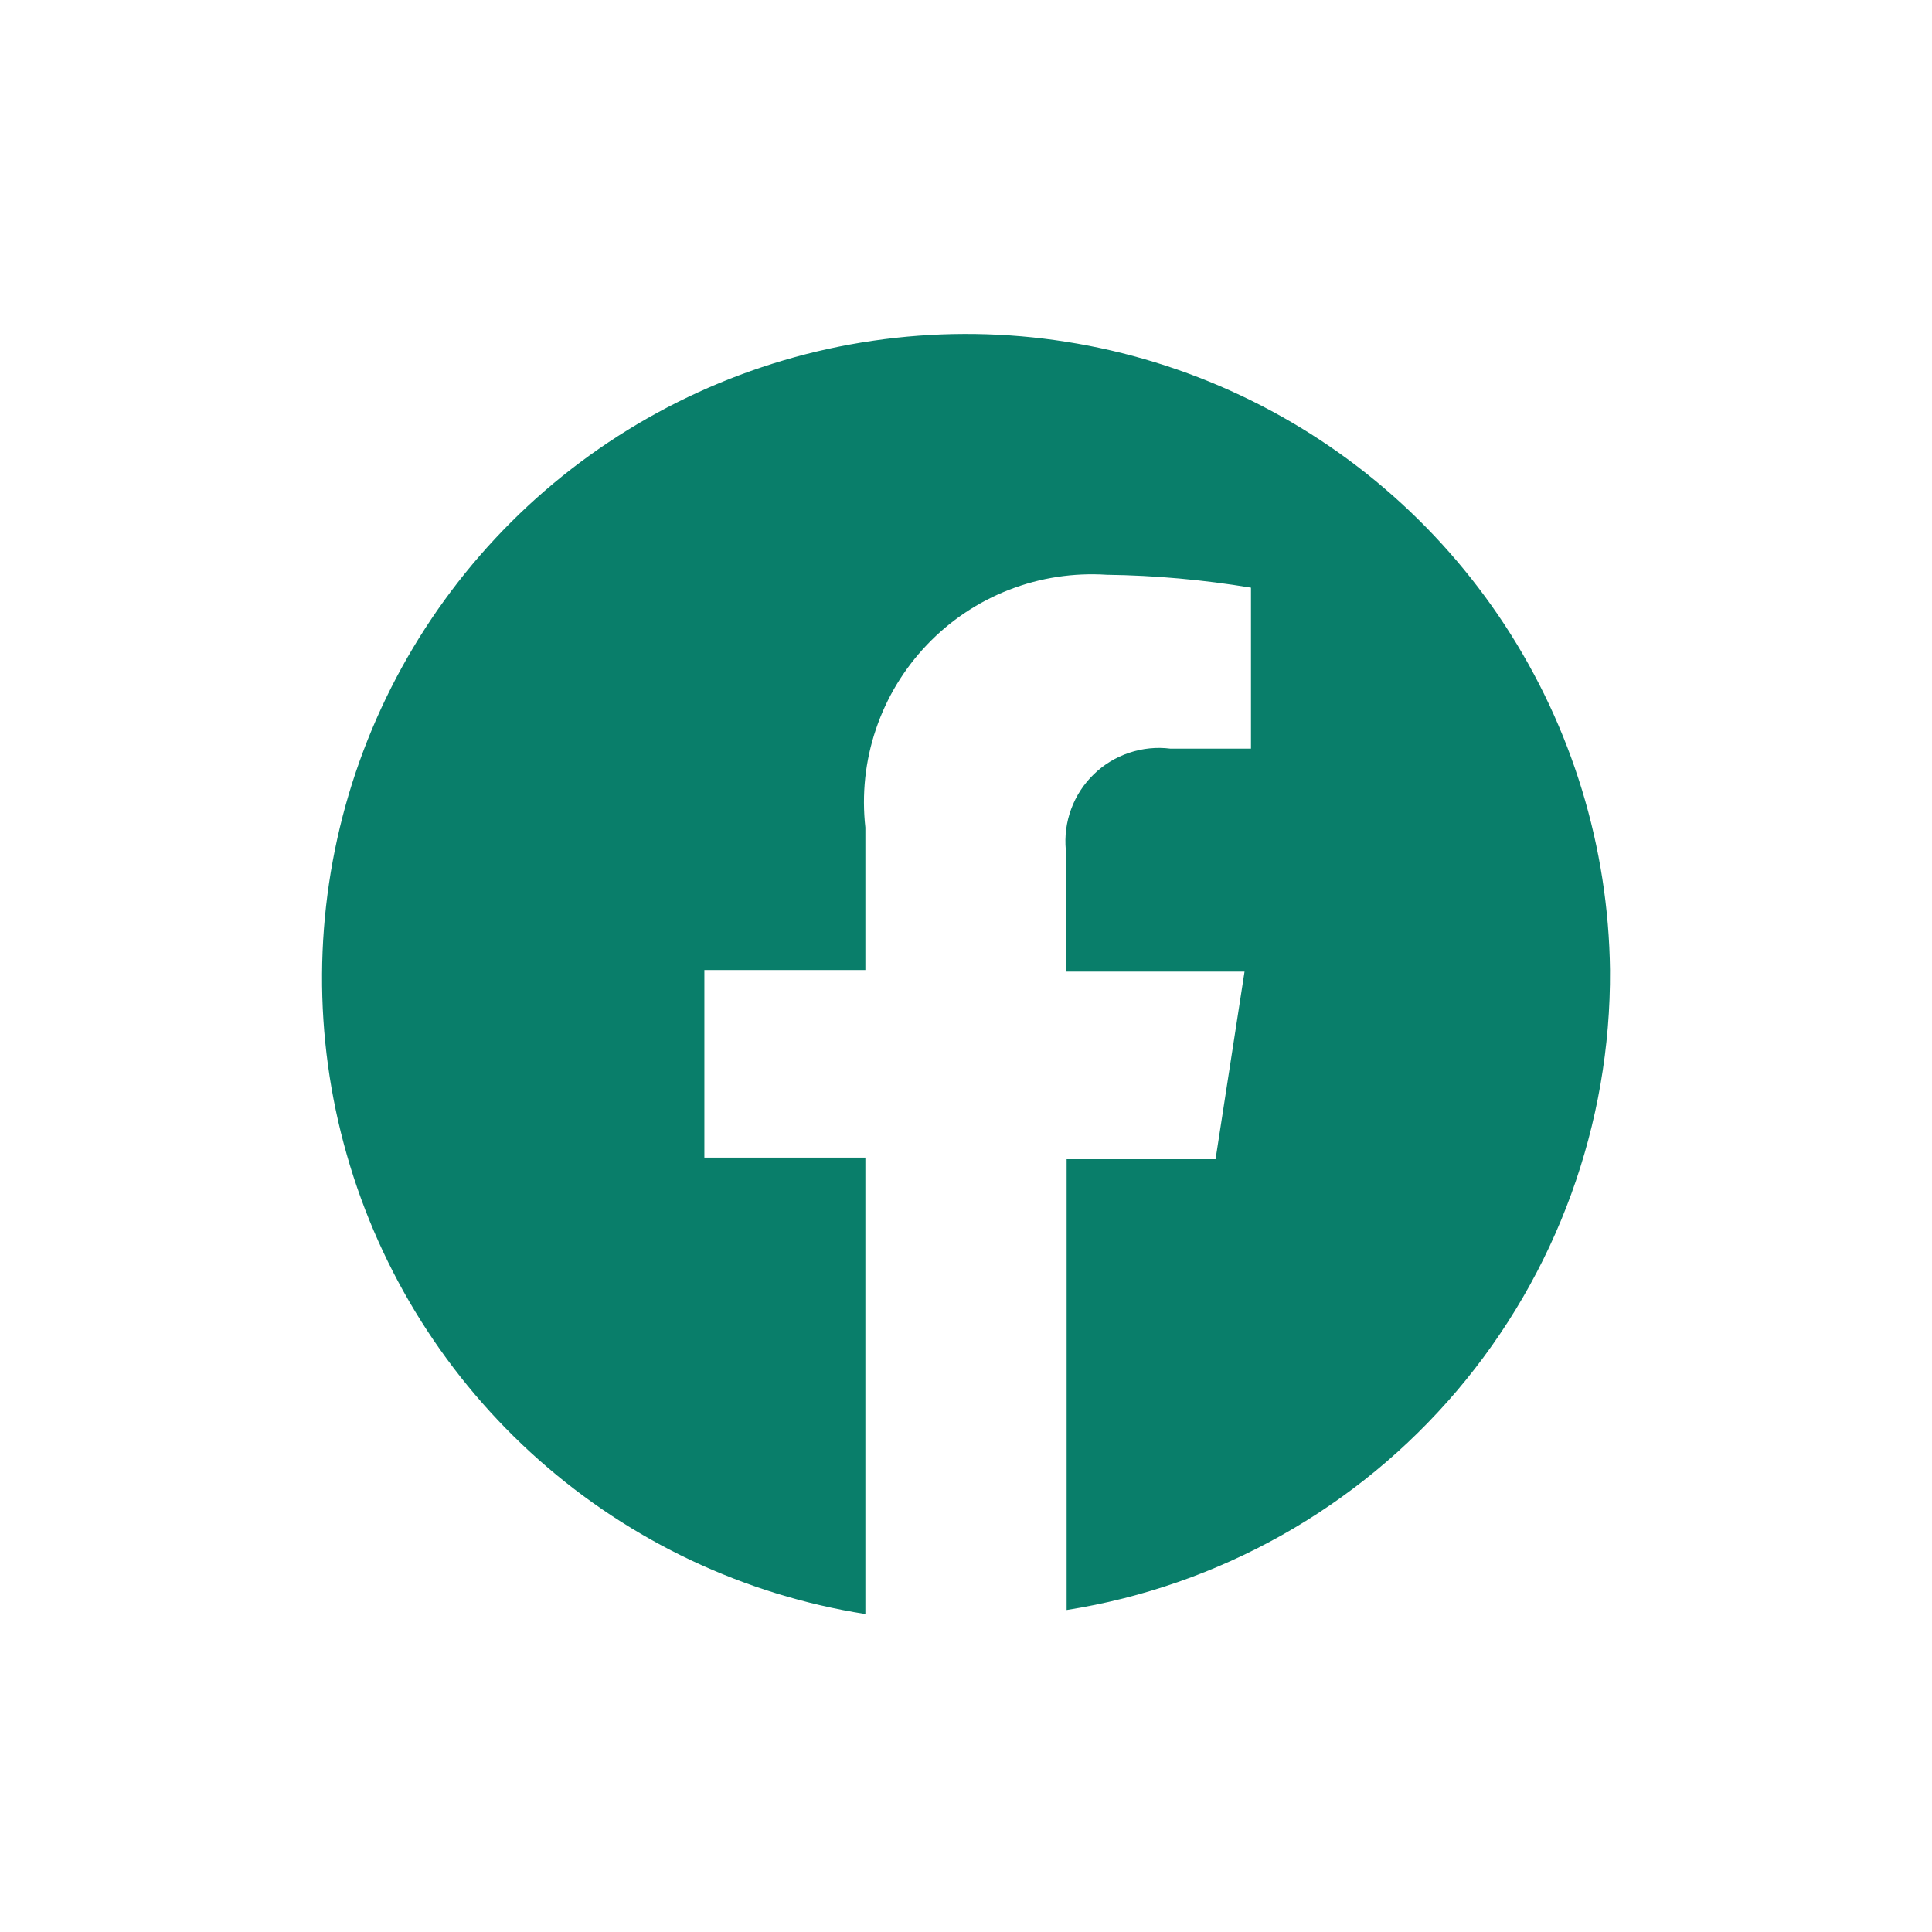
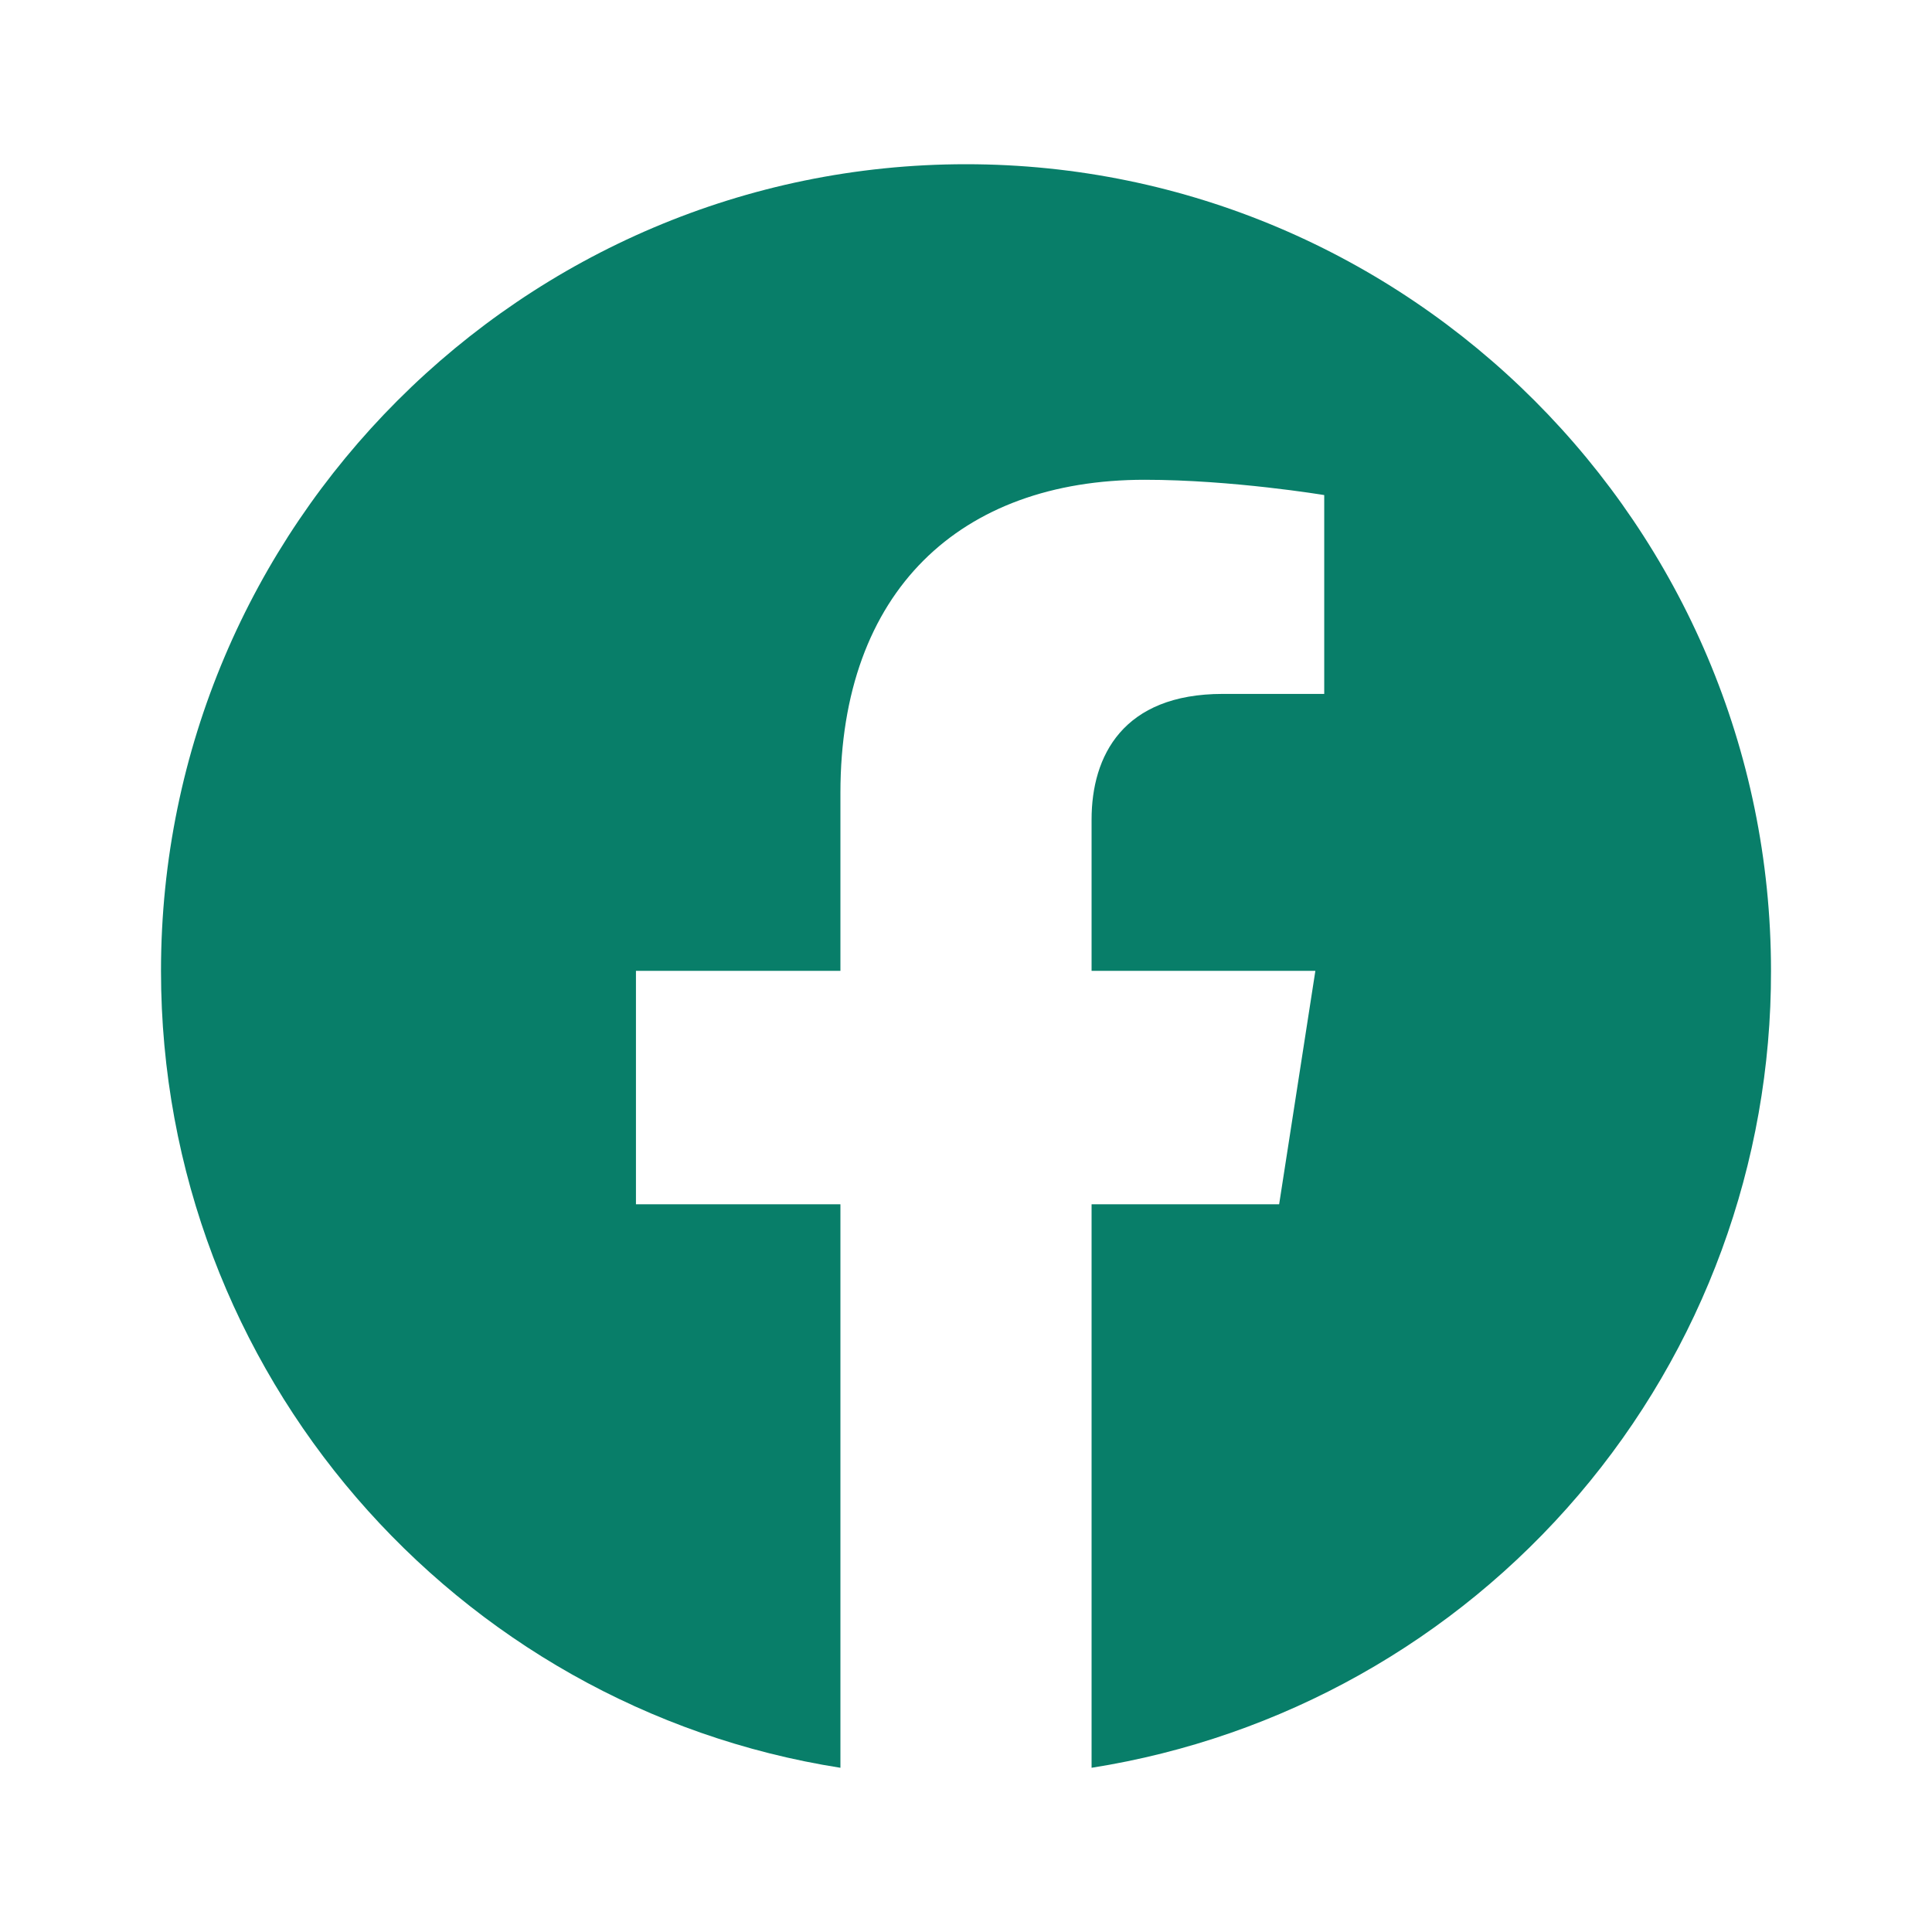
- <svg xmlns="http://www.w3.org/2000/svg" width="800px" height="800px" viewBox="0 0 24 24" fill="none">
+ <svg xmlns="http://www.w3.org/2000/svg" fill="#087E69" width="800px" height="800px" viewBox="0 0 24 24">
  <g id="SVGRepo_bgCarrier" stroke-width="0" />
  <g id="SVGRepo_tracerCarrier" stroke-linecap="round" stroke-linejoin="round" />
  <g id="SVGRepo_iconCarrier">
-     <path d="M20 12.05C19.981 10.525 19.527 9.038 18.692 7.763C17.856 6.488 16.673 5.478 15.283 4.853C13.892 4.227 12.352 4.012 10.843 4.233C9.335 4.453 7.921 5.1 6.767 6.097C5.614 7.095 4.77 8.401 4.334 9.862C3.899 11.323 3.889 12.878 4.308 14.344C4.726 15.81 5.555 17.126 6.696 18.137C7.838 19.148 9.244 19.812 10.75 20.05V14.38H8.75V12.05H10.75V10.28C10.704 9.868 10.748 9.452 10.881 9.059C11.013 8.667 11.23 8.308 11.516 8.009C11.802 7.709 12.15 7.476 12.537 7.326C12.922 7.176 13.337 7.113 13.75 7.14C14.35 7.148 14.948 7.202 15.54 7.3V9.3H14.54C14.368 9.278 14.192 9.296 14.028 9.351C13.863 9.406 13.712 9.497 13.588 9.618C13.463 9.739 13.367 9.886 13.307 10.049C13.246 10.213 13.224 10.387 13.24 10.56V12.07H15.46L15.1 14.4H13.25V20C15.14 19.701 16.86 18.735 18.099 17.276C19.337 15.818 20.012 13.963 20 12.05Z" fill="#097e6a" />
+     <path d="M12 2.04C6.5 2.04 2 6.53 2 12.06C2 17.06 5.66 21.21 10.44 21.96V14.96H7.9V12.06H10.44V9.85C10.44 7.34 11.93 5.96 14.22 5.96C15.31 5.96 16.45 6.15 16.45 6.15V8.62H15.19C13.95 8.62 13.56 9.39 13.56 10.18V12.06H16.34L15.89 14.96H13.56V21.96C15.916 21.588 18.062 20.386 19.61 18.57C21.158 16.755 22.005 14.446 22 12.06C22 6.53 17.5 2.04 12 2.04Z" />
  </g>
</svg>
